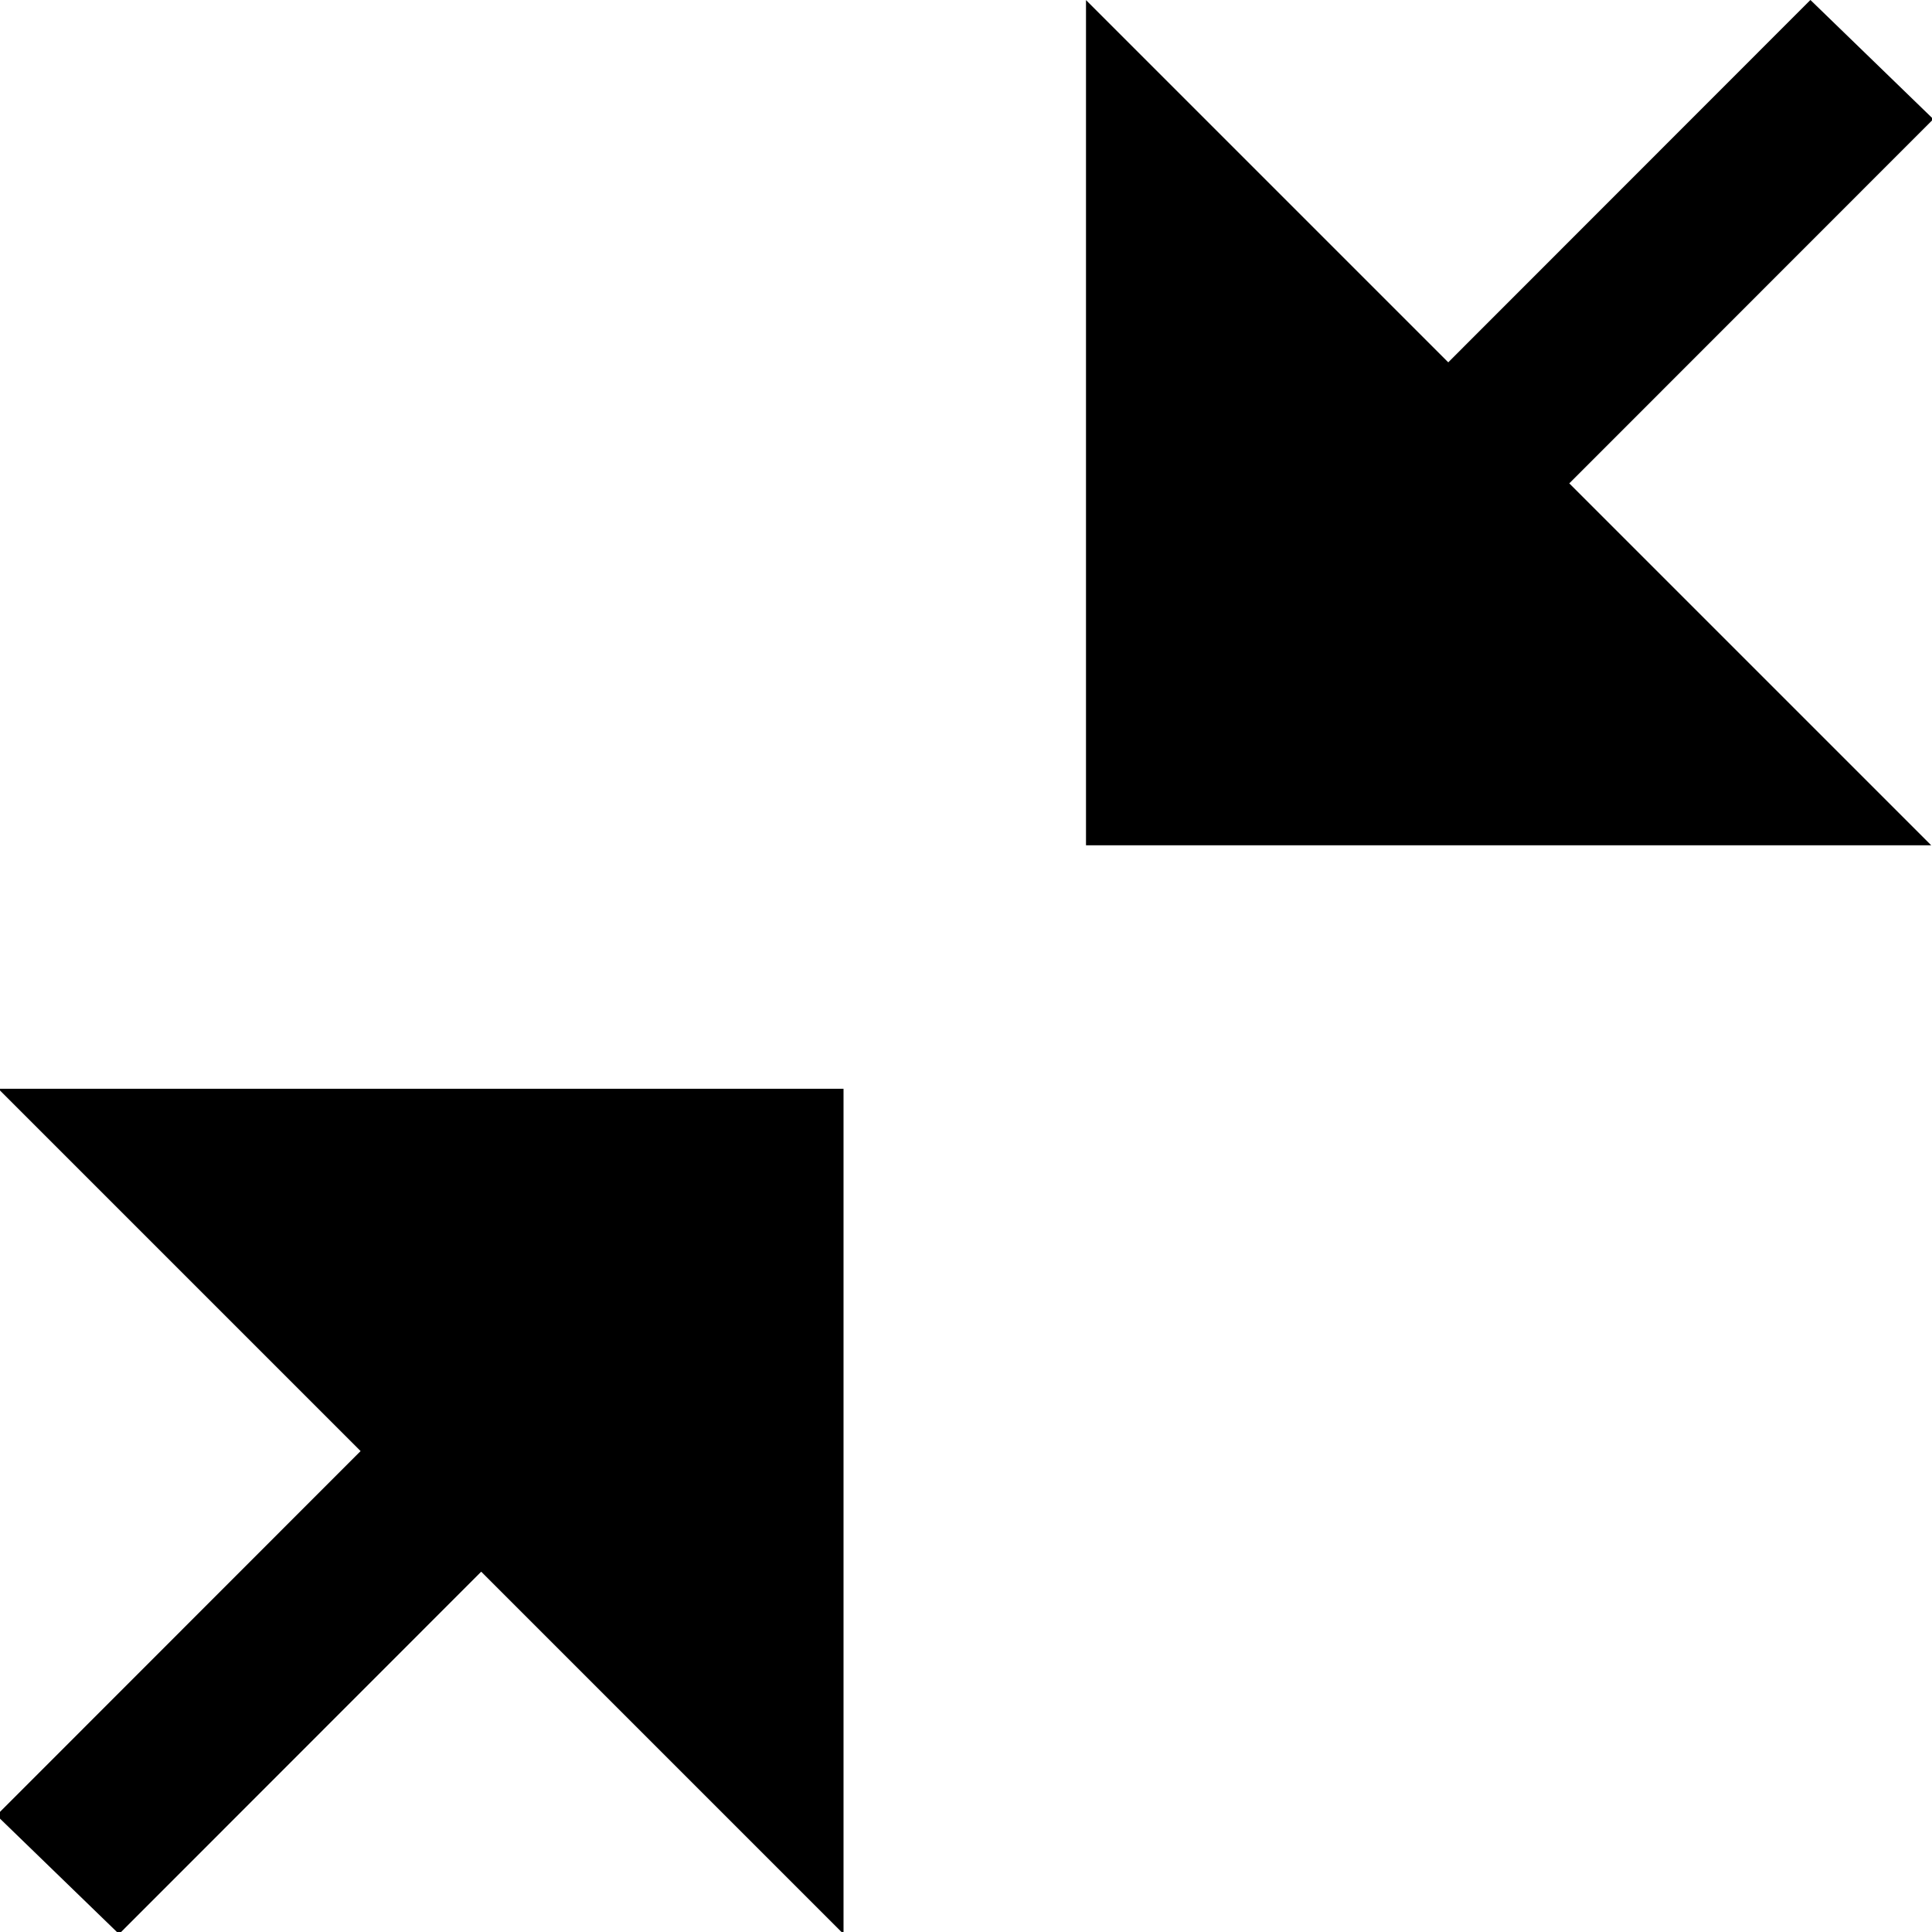
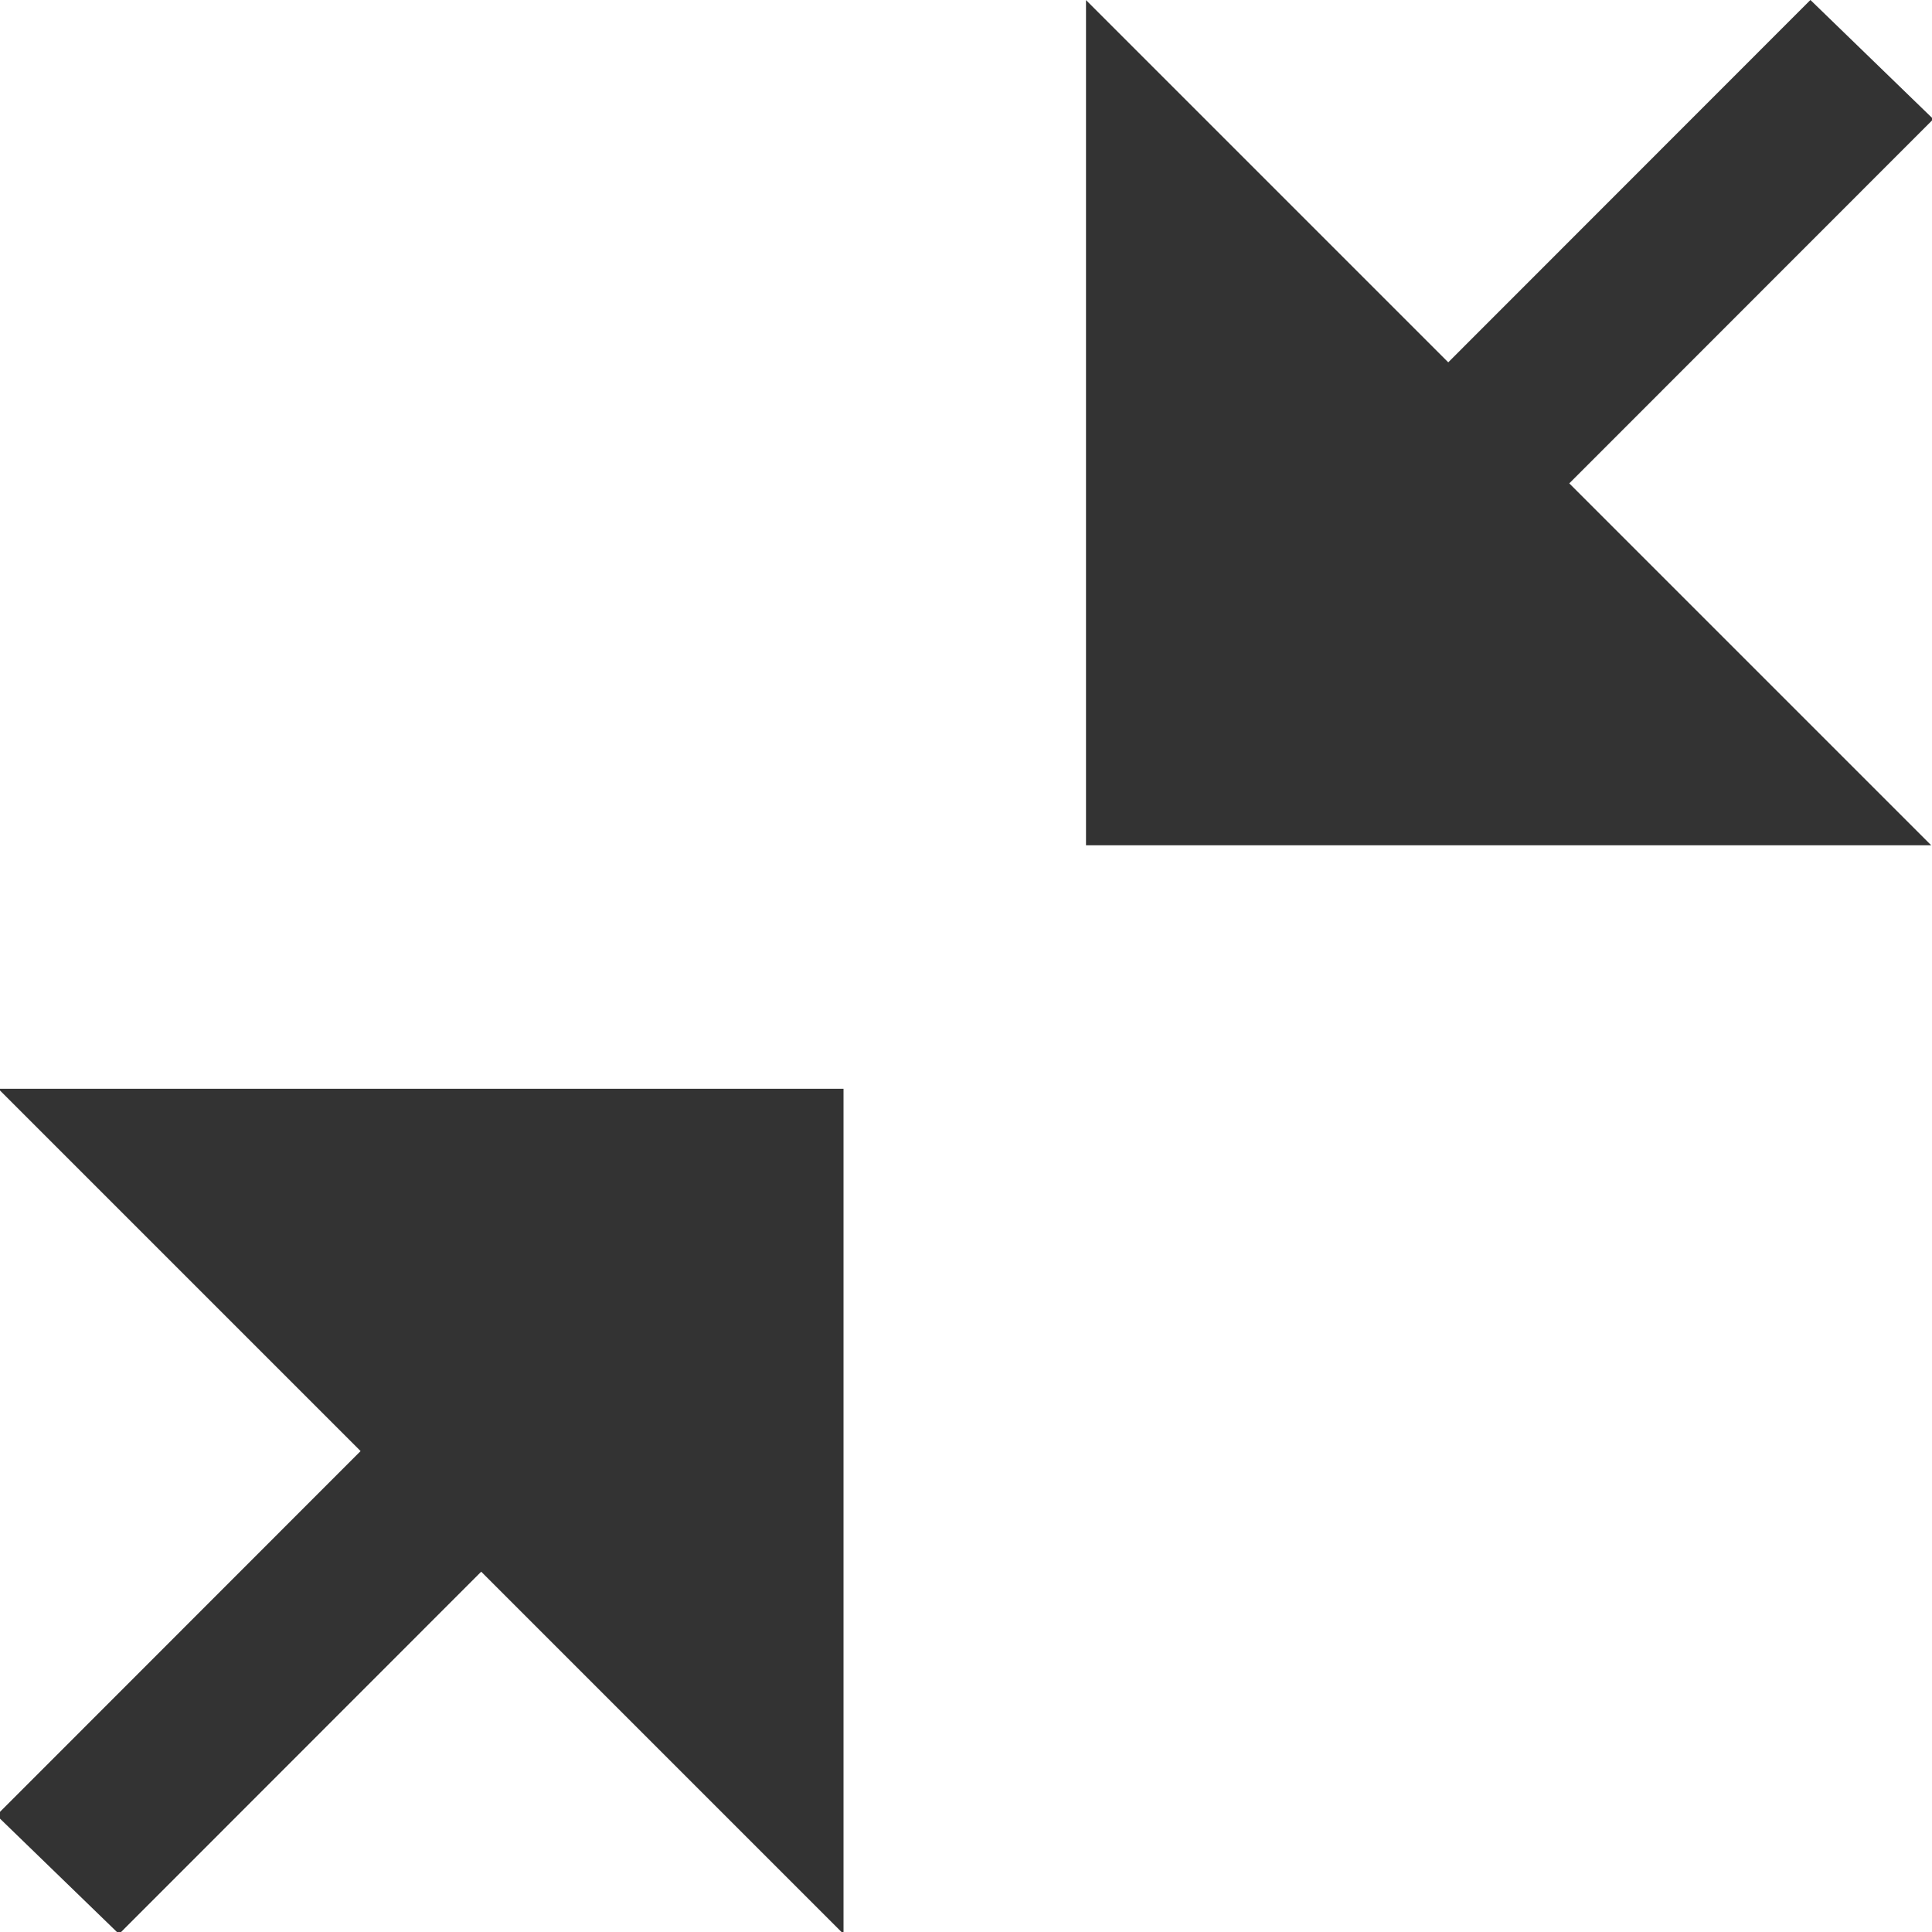
<svg xmlns="http://www.w3.org/2000/svg" width="16" height="16" viewBox="0 0 16 16" id="svg4307" version="1.1">
  <defs id="defs4309" />
  <g id="layer1" transform="translate(0,-1036.362)">
    <g transform="matrix(0.9983504,0,0,1,-159.7361,549.3622)" id="g4855" style="display:inline">
      <g id="g4889">
        <g id="g4139">
-           <g transform="matrix(-0.7512393,0,0,-0.75,171.5047,510.0169)" id="g8150" style="display:inline;opacity:1;fill:#000000;fill-opacity:1;enable-background:new">
-             <g style="display:inline;fill:#000000;fill-opacity:1" id="g8152" transform="translate(0,-284)">
-               <path id="path8154" d="m 15.333,302.667 -9.333,-9.333 -5.4e-6,9.333 z" style="display:inline;opacity:1;fill:#000000;fill-opacity:1;stroke:none" />
+           <g transform="matrix(-0.7512393,0,0,-0.75,171.5047,510.0169)" id="g8150" style="display:inline;opacity:1;fill:#333333;fill-opacity:1;enable-background:new">
+             <g style="display:inline;fill:#333333;fill-opacity:1" id="g8152" transform="translate(0,-284)">
+               <path id="path8154" d="m 15.333,302.667 -9.333,-9.333 -5.4e-6,9.333 z" style="display:inline;opacity:1;fill:#333333;fill-opacity:1;stroke:none" />
            </g>
          </g>
-           <g transform="matrix(0.7512393,0,0,0.75,164.5012,480)" id="g8162" style="display:inline;opacity:1;fill:#000000;fill-opacity:1;enable-background:new">
-             <g style="display:inline;fill:#000000;fill-opacity:1" id="g8164" transform="translate(0,-284)">
-               <path id="path8166" d="m 15.333,302.667 -9.333,-9.333 4.3e-6,9.333 z" style="display:inline;opacity:1;fill:#000000;fill-opacity:1;stroke:none" />
+           <g transform="matrix(0.7512393,0,0,0.75,164.5012,480)" id="g8162" style="display:inline;opacity:1;fill:#333333;fill-opacity:1;enable-background:new">
+             <g style="display:inline;fill:#333333;fill-opacity:1" id="g8164" transform="translate(0,-284)">
+               <path id="path8166" d="m 15.333,302.667 -9.333,-9.333 4.3e-6,9.333 z" style="display:inline;opacity:1;fill:#333333;fill-opacity:1;stroke:none" />
            </g>
          </g>
-           <rect transform="matrix(-0.718613,-0.6954101,0.7075057,-0.7067076,0,0)" y="-233.967" x="-469.728" height="5.679" width="1.419" id="rect8168" style="opacity:1;fill:#000000;fill-opacity:1;stroke:#141414;stroke-width:0;stroke-linecap:butt;stroke-linejoin:round;stroke-miterlimit:4;stroke-dasharray:none;stroke-dashoffset:0;stroke-opacity:1" />
-           <rect style="opacity:1;fill:#000000;fill-opacity:1;stroke:#141414;stroke-width:0;stroke-linecap:butt;stroke-linejoin:round;stroke-miterlimit:4;stroke-dasharray:none;stroke-dashoffset:0;stroke-opacity:1" id="rect12686" width="1.414" height="7.099" x="-469.726" y="-249.558" transform="matrix(-0.718613,-0.6954101,0.7075057,-0.7067076,0,0)" />
+           <rect transform="matrix(-0.718613,-0.6954101,0.7075057,-0.7067076,0,0)" y="-233.967" x="-469.728" height="5.679" width="1.419" id="rect8168" style="opacity:1;fill:#333333;fill-opacity:1;stroke:#141414;stroke-width:0;stroke-linecap:butt;stroke-linejoin:round;stroke-miterlimit:4;stroke-dasharray:none;stroke-dashoffset:0;stroke-opacity:1" />
+           <rect style="opacity:1;fill:#333333;fill-opacity:1;stroke:#141414;stroke-width:0;stroke-linecap:butt;stroke-linejoin:round;stroke-miterlimit:4;stroke-dasharray:none;stroke-dashoffset:0;stroke-opacity:1" id="rect12686" width="1.414" height="7.099" x="-469.726" y="-249.558" transform="matrix(-0.718613,-0.6954101,0.7075057,-0.7067076,0,0)" />
        </g>
      </g>
    </g>
  </g>
</svg>
